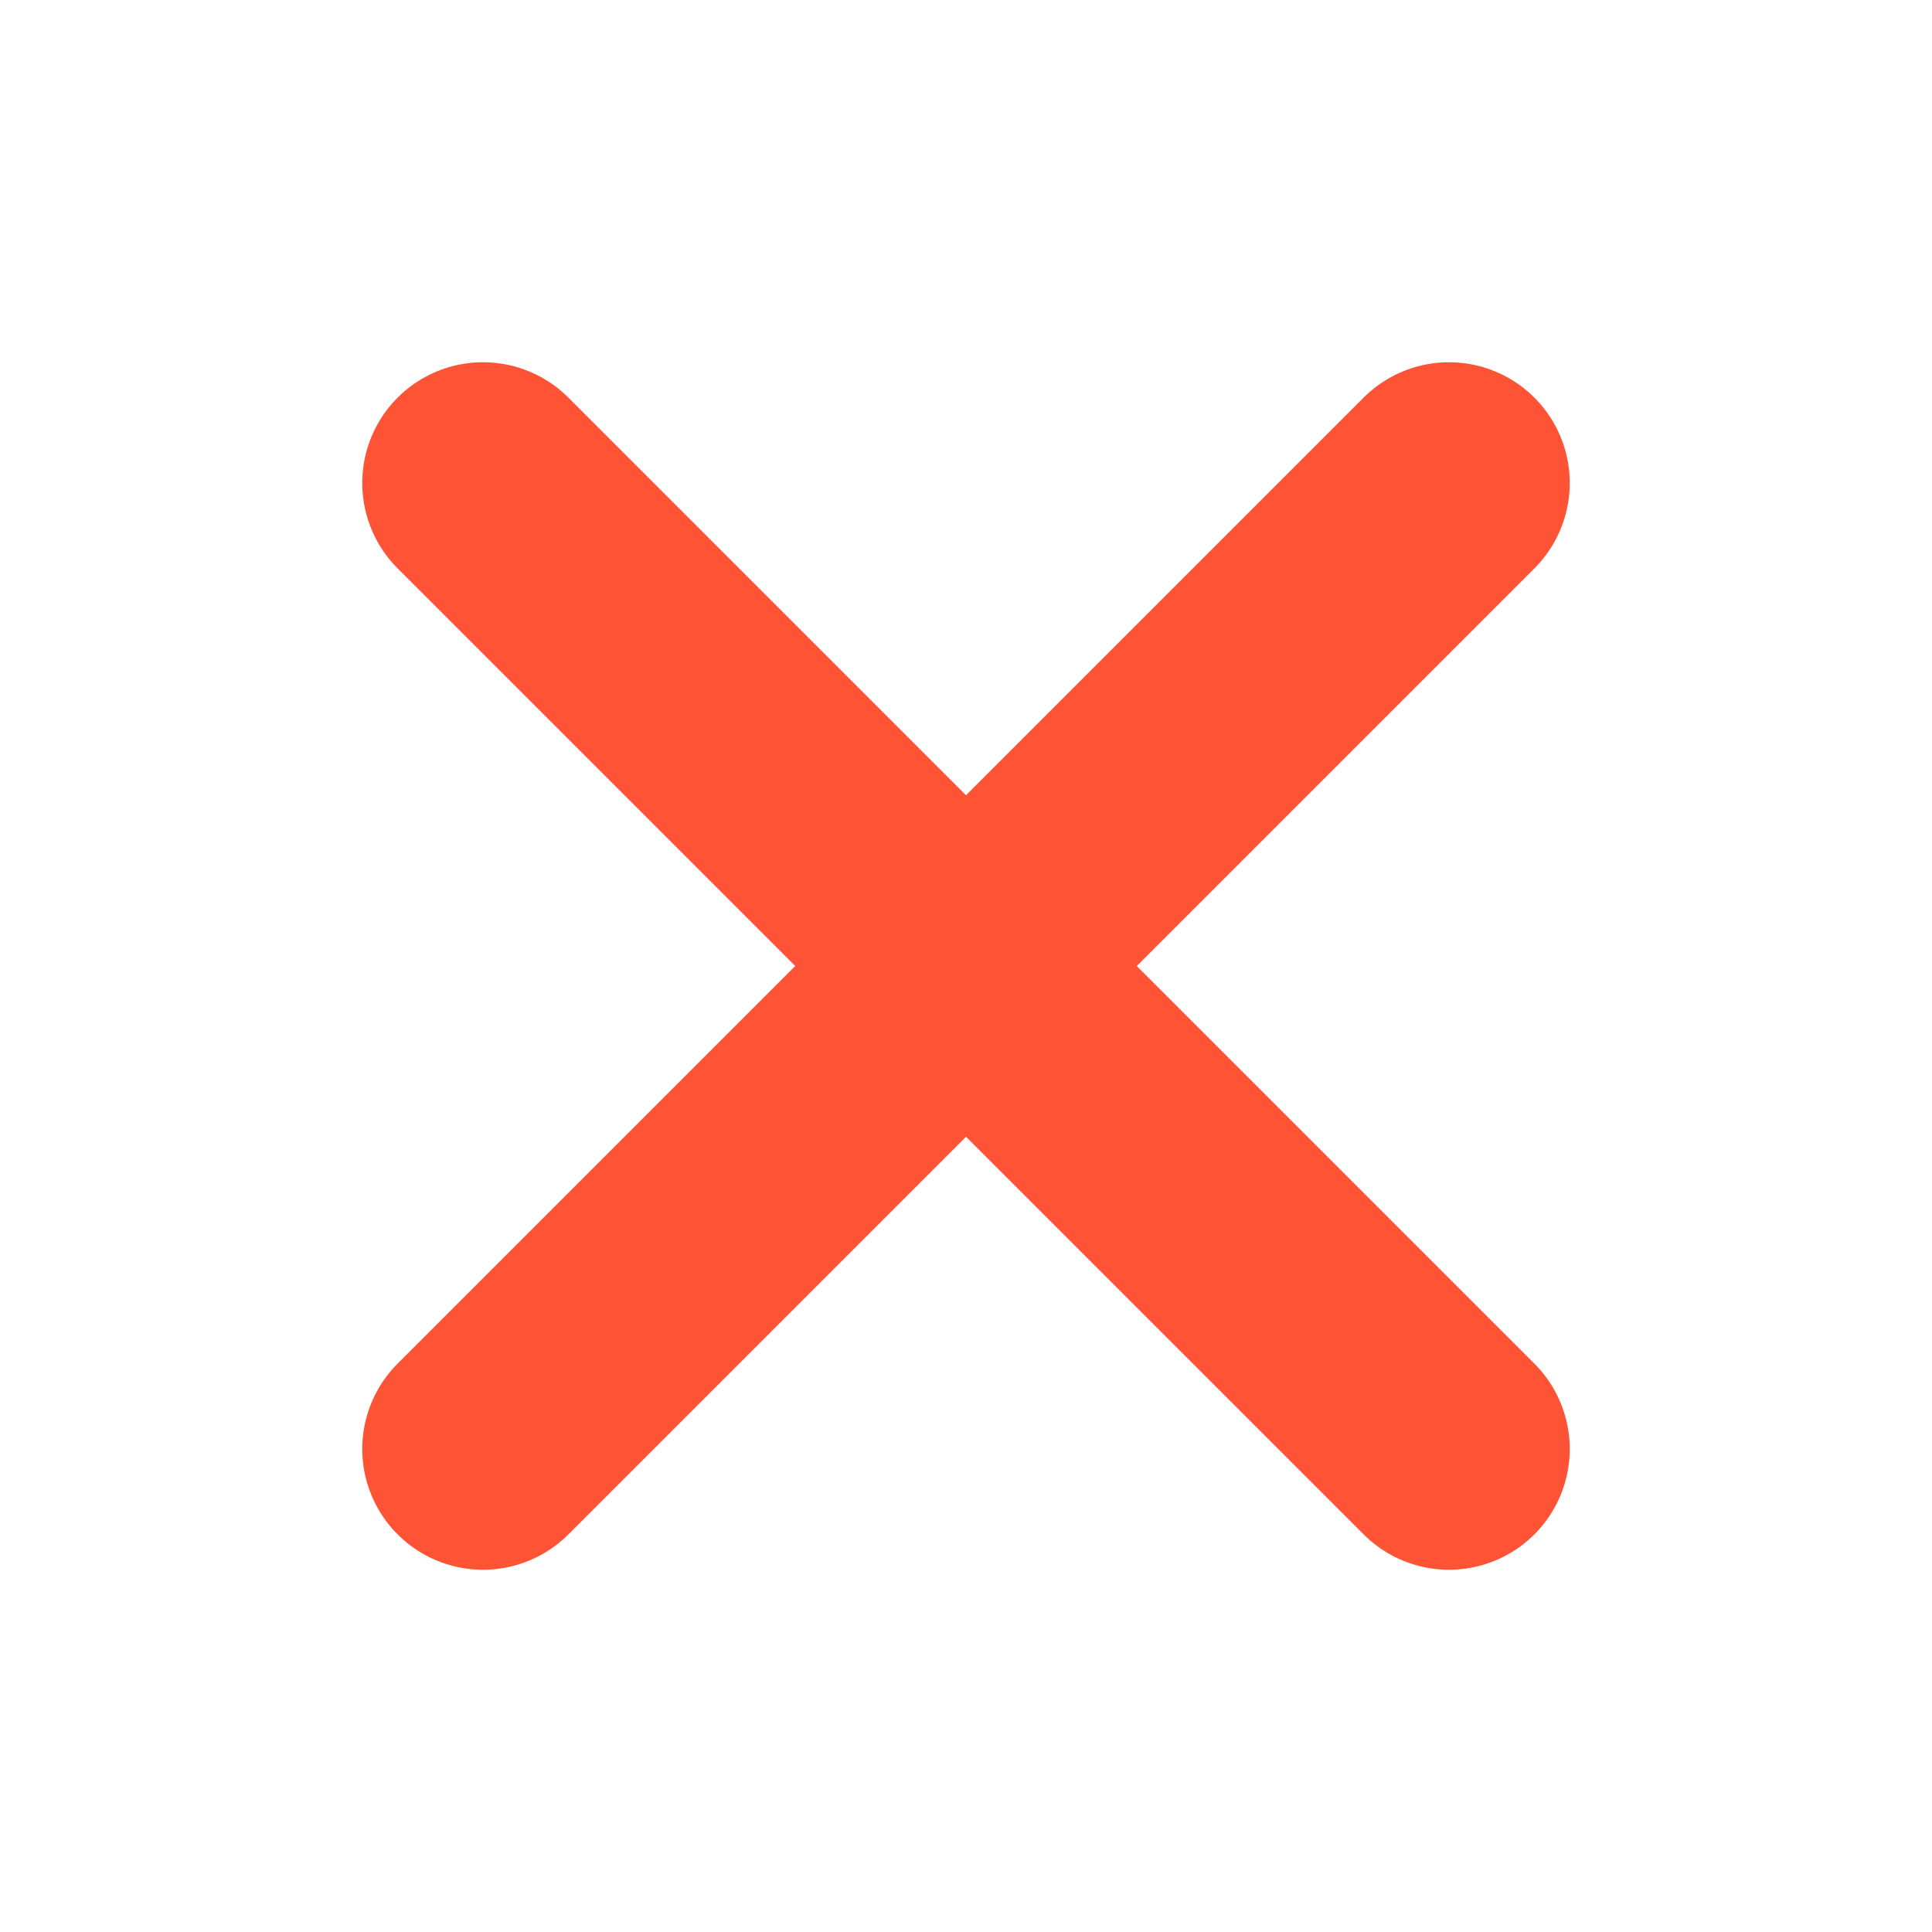
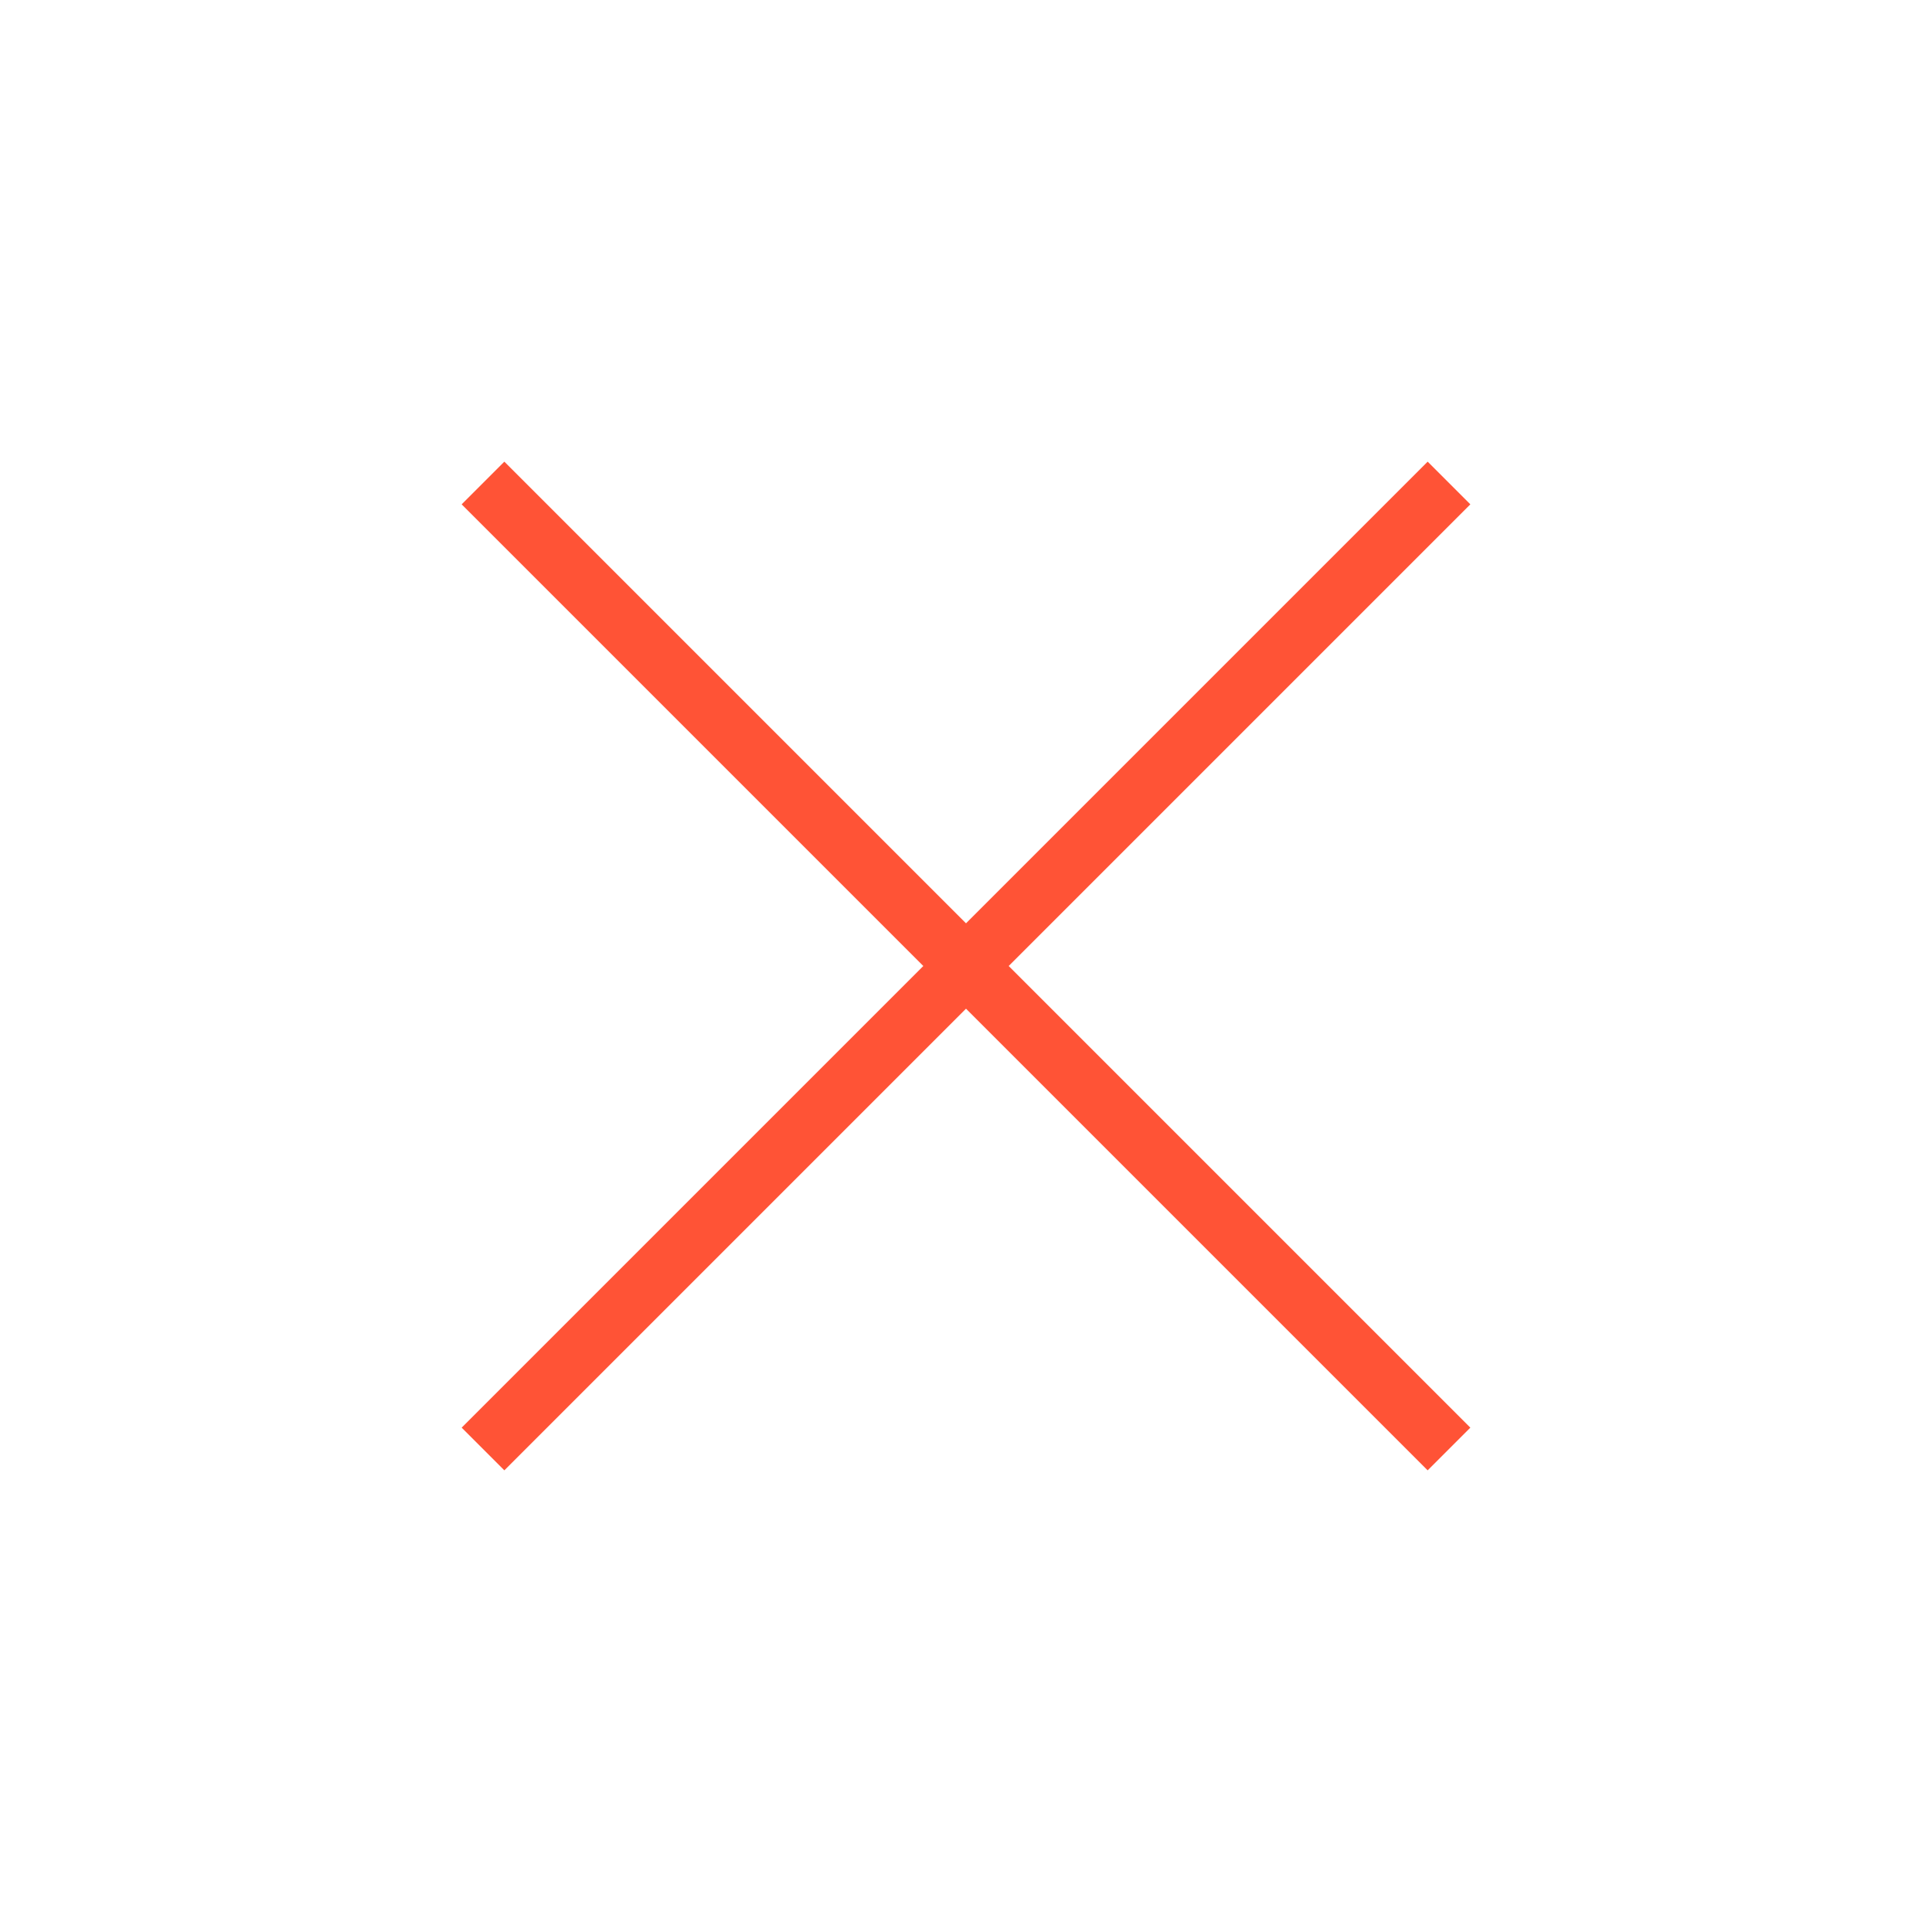
<svg xmlns="http://www.w3.org/2000/svg" width="32" height="32" viewBox="0 0 32 32" fill="none">
-   <path d="M8 8L24 24M24 8L8 24" stroke="#FF5336" stroke-width="4" stroke-linecap="round" stroke-linejoin="round" />
+   <path d="M8 8L24 24M24 8L8 24" stroke="#FF5336" strokeWidth="4" strokeLinecap="round" strokeLinejoin="round" />
</svg>
